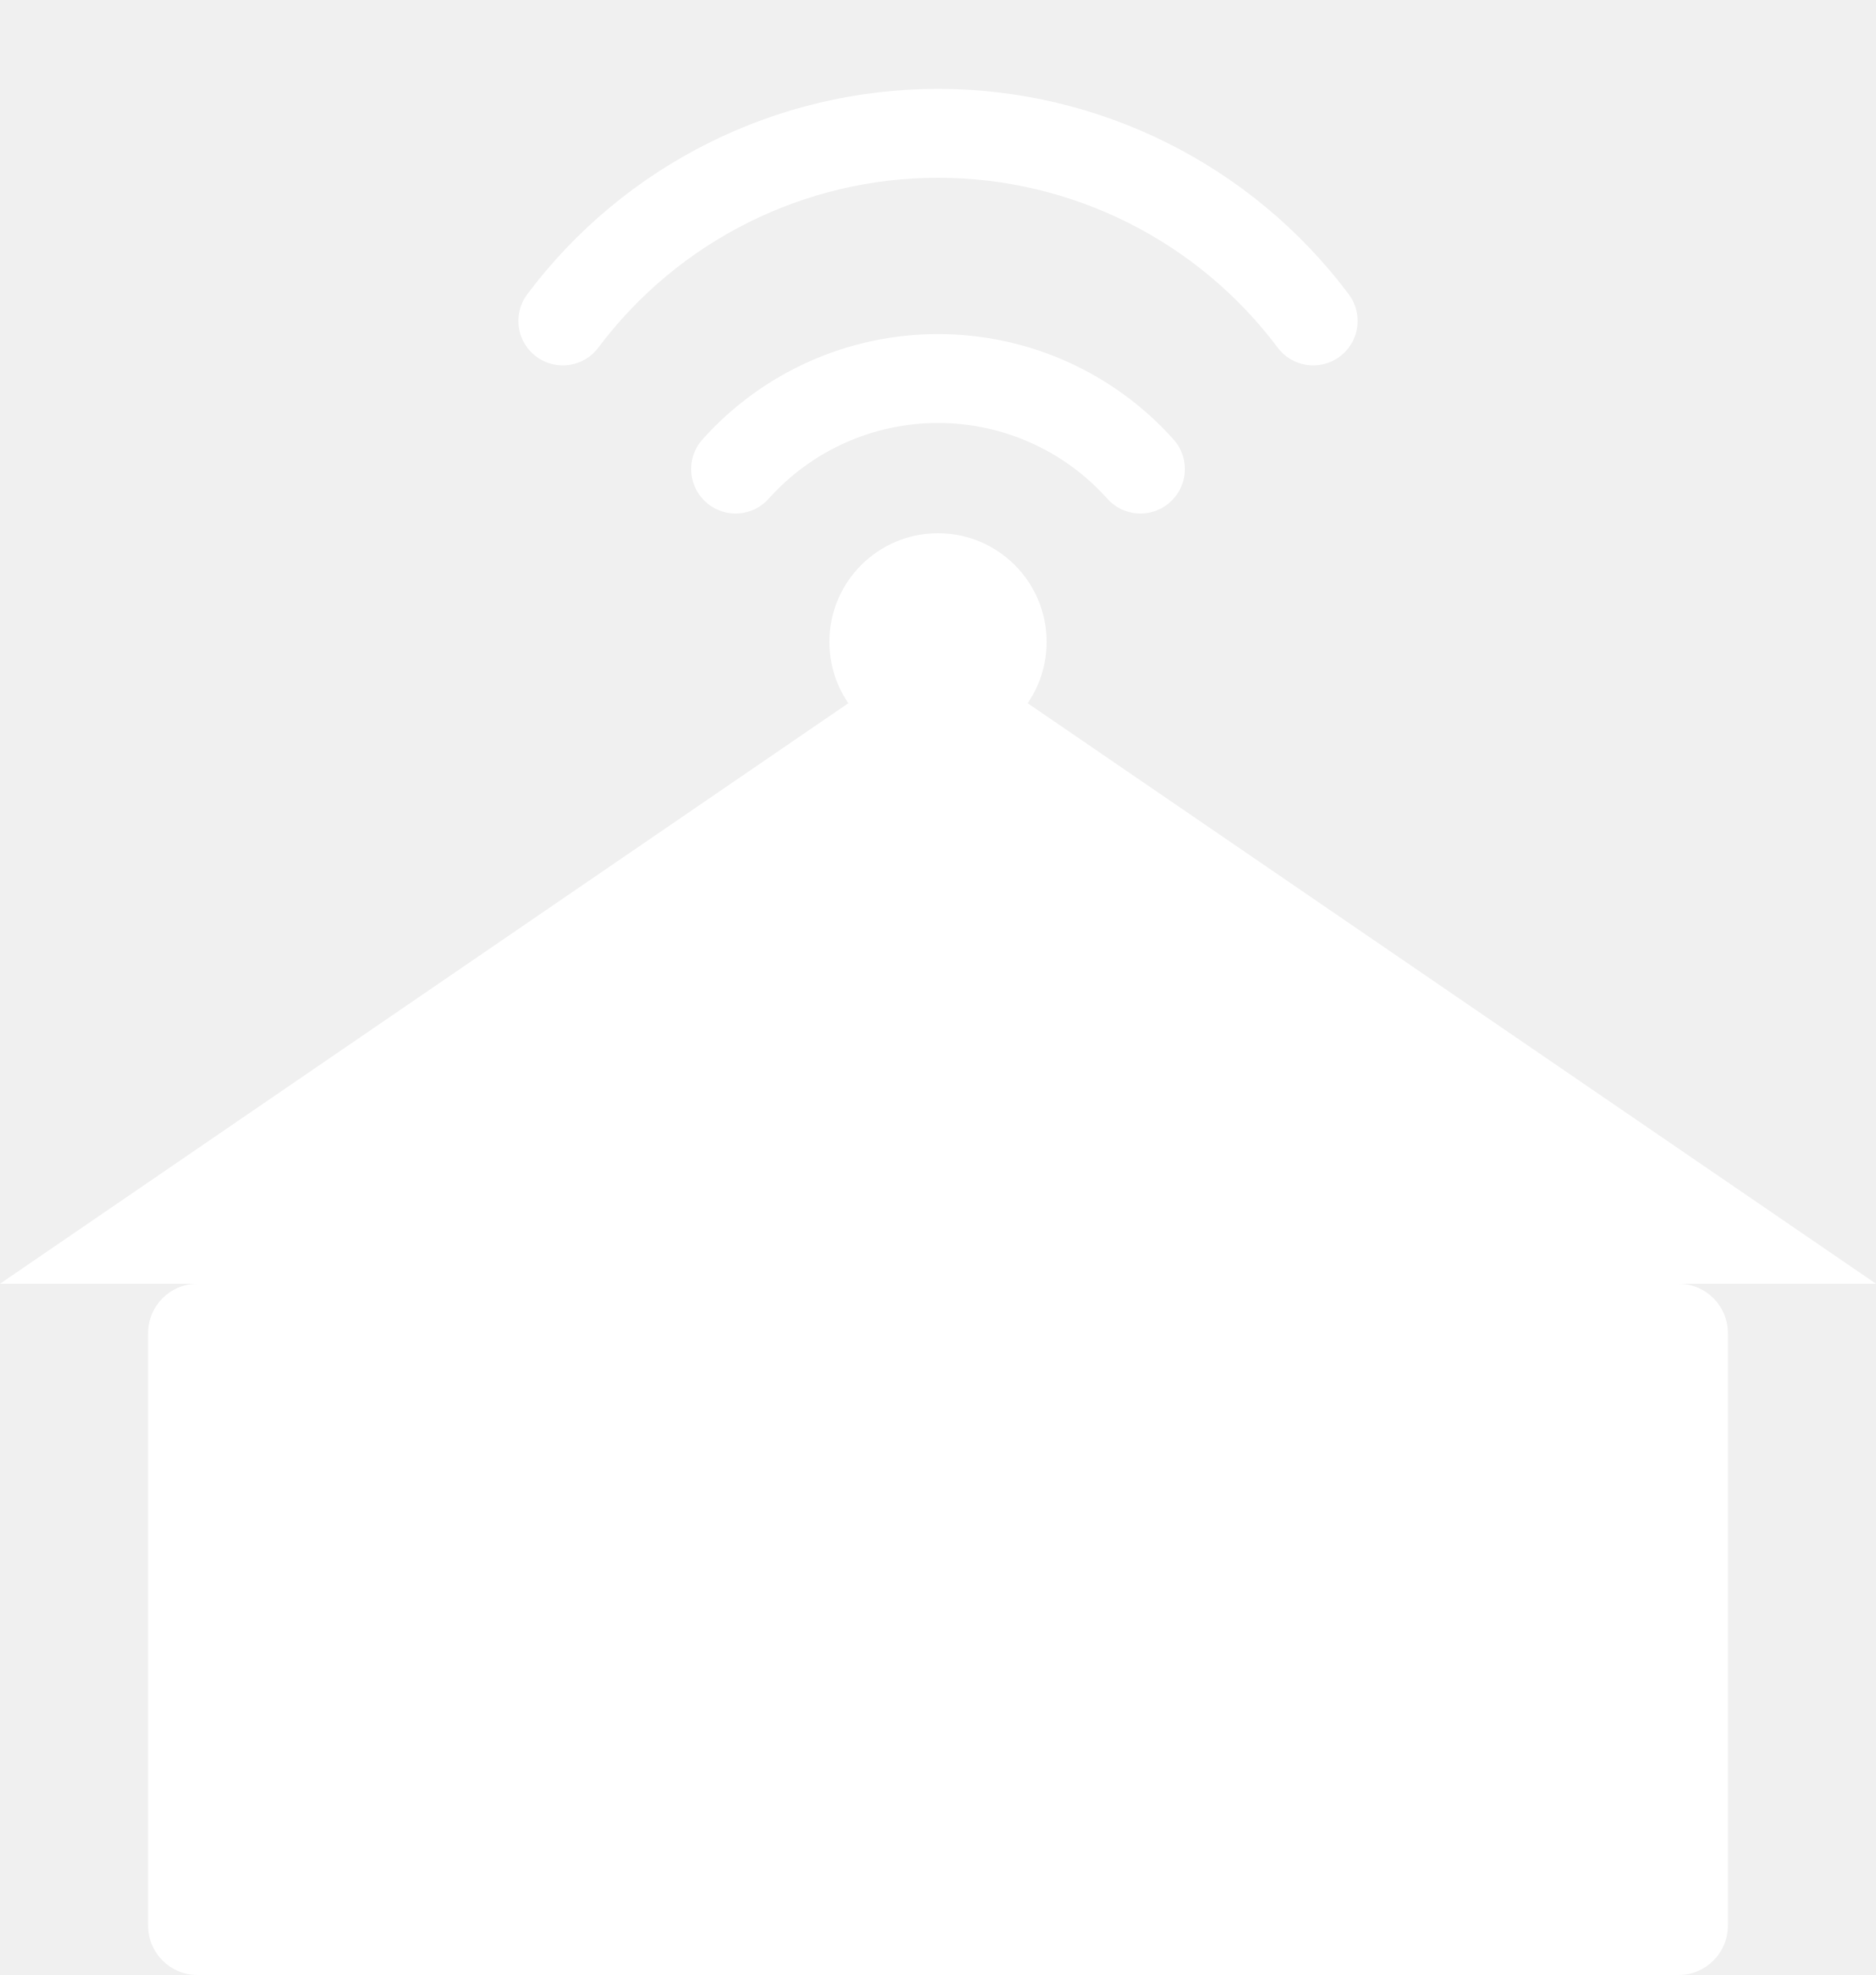
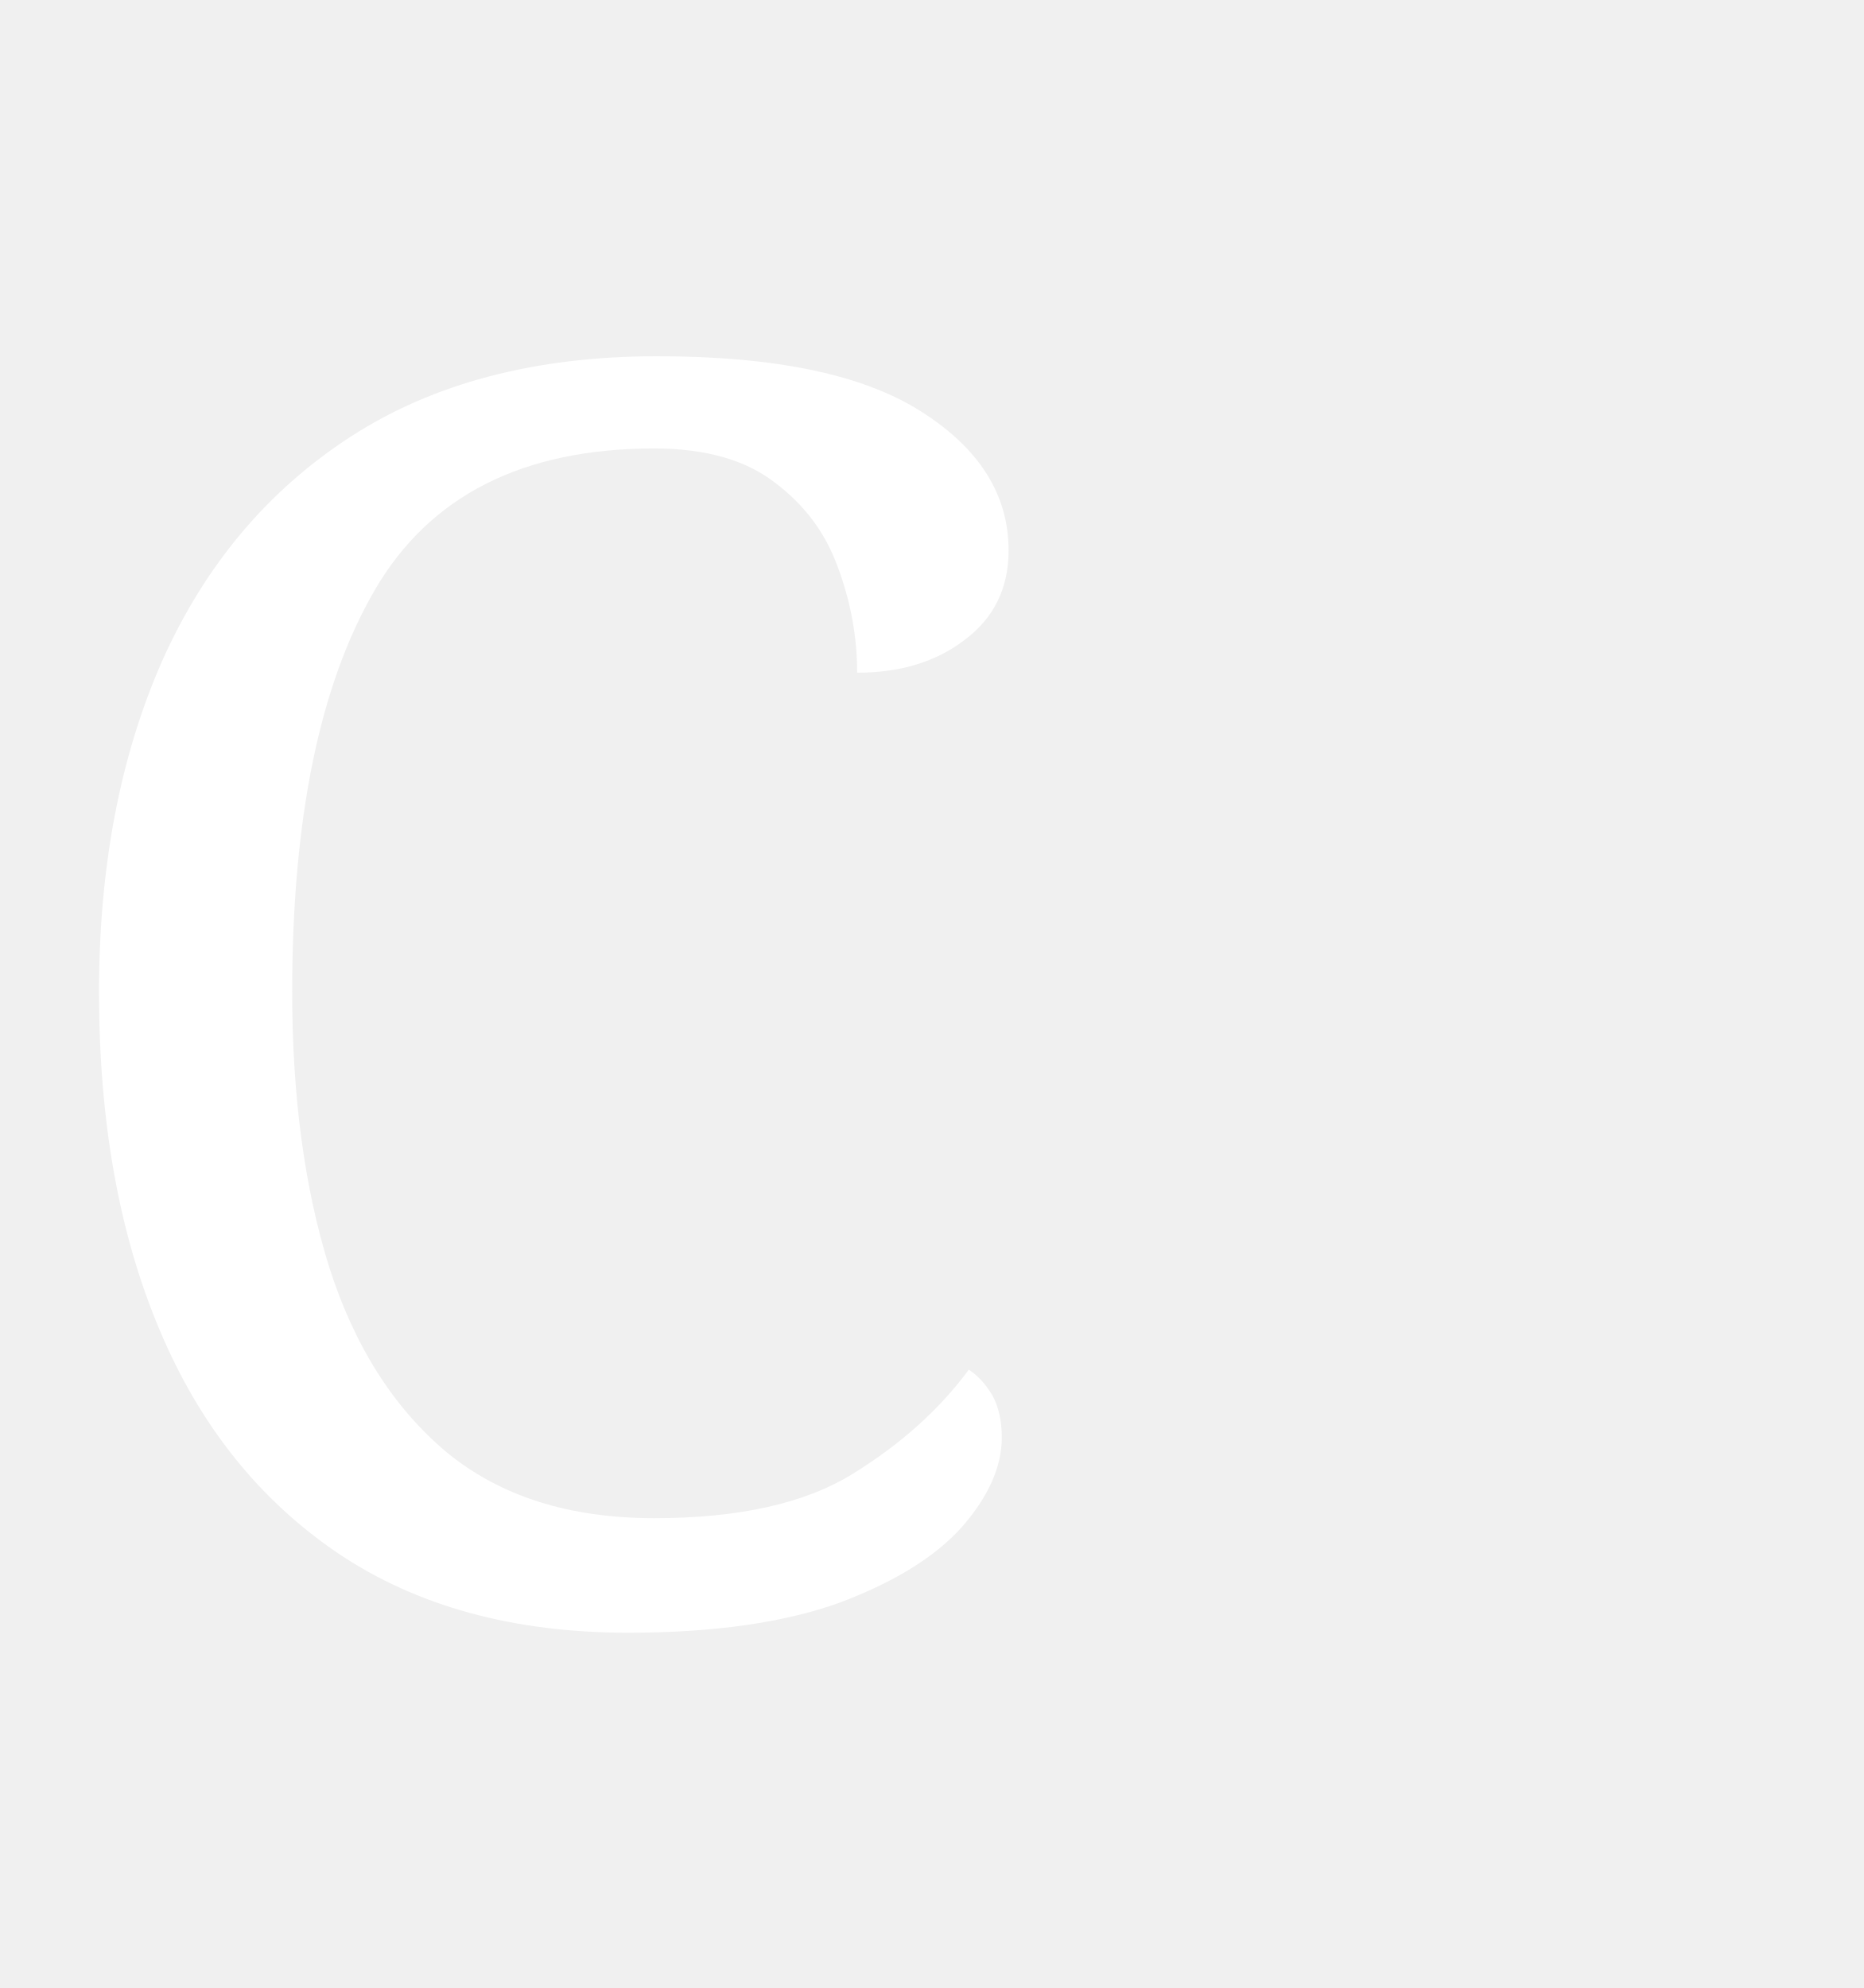
- <svg xmlns="http://www.w3.org/2000/svg" viewBox="0 0 38 40" width="38" height="40" role="img" aria-label="CopperBuilds">
-   <rect x="3" y="26" width="32" height="14" rx="1" fill="#ffffff" />
-   <polygon points="19,13 38,26 0,26" fill="#ffffff" />
-   <path d="M 14 40 L 14 31 A 5 5 0 0 1 24 31 L 24 40 Z" fill="#ffffff" />
-   <circle cx="19" cy="13" r="2.2" fill="#ffffff" />
-   <path d="M 14.9 9.5 A 5.5 5.5 0 0 1 23.1 9.5" stroke="#ffffff" stroke-width="1.8" fill="none" stroke-linecap="round" />
-   <path d="M 11.4 6.5 A 9.5 9.5 0 0 1 26.6 6.5" stroke="#ffffff" stroke-width="1.8" fill="none" stroke-linecap="round" />
+ <svg xmlns="http://www.w3.org/2000/svg" viewBox="0 0 30 32" width="30" height="32" role="img" aria-label="CopperBuilds mark">
+   <text x="0" y="26" font-family="Calistoga,Georgia,serif" font-size="28" font-weight="400" fill="#ffffff">C</text>
</svg>
